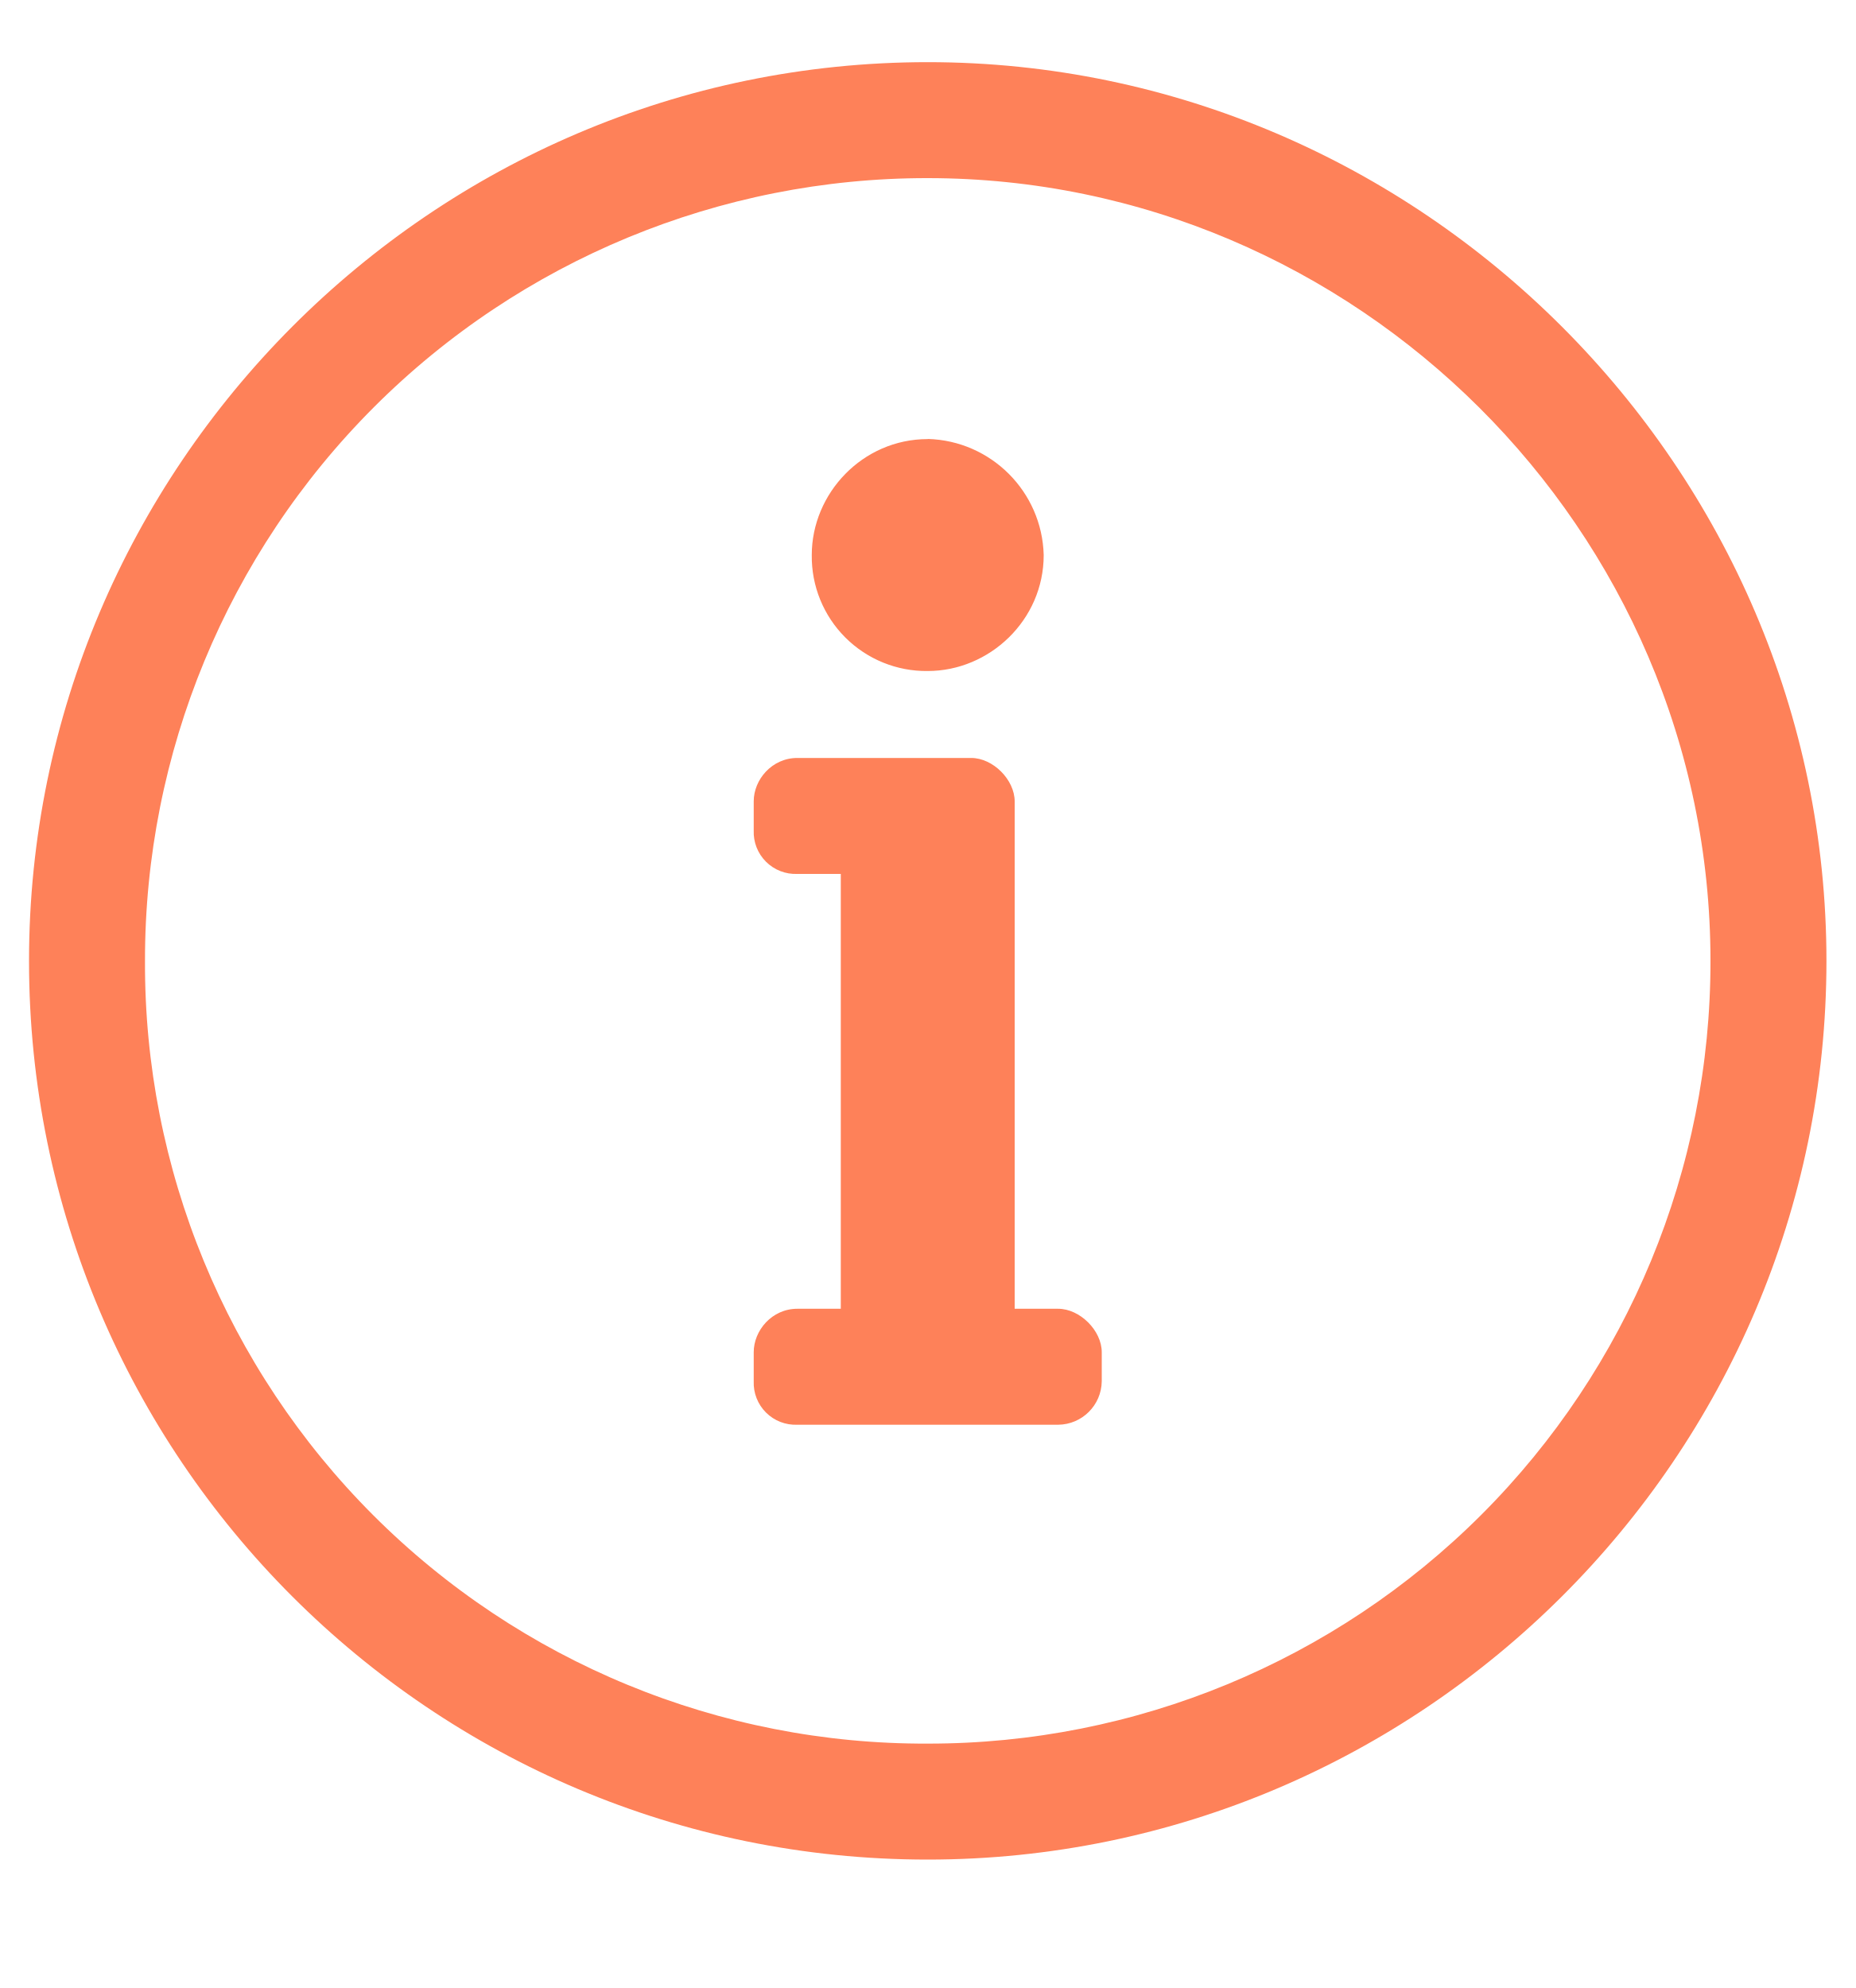
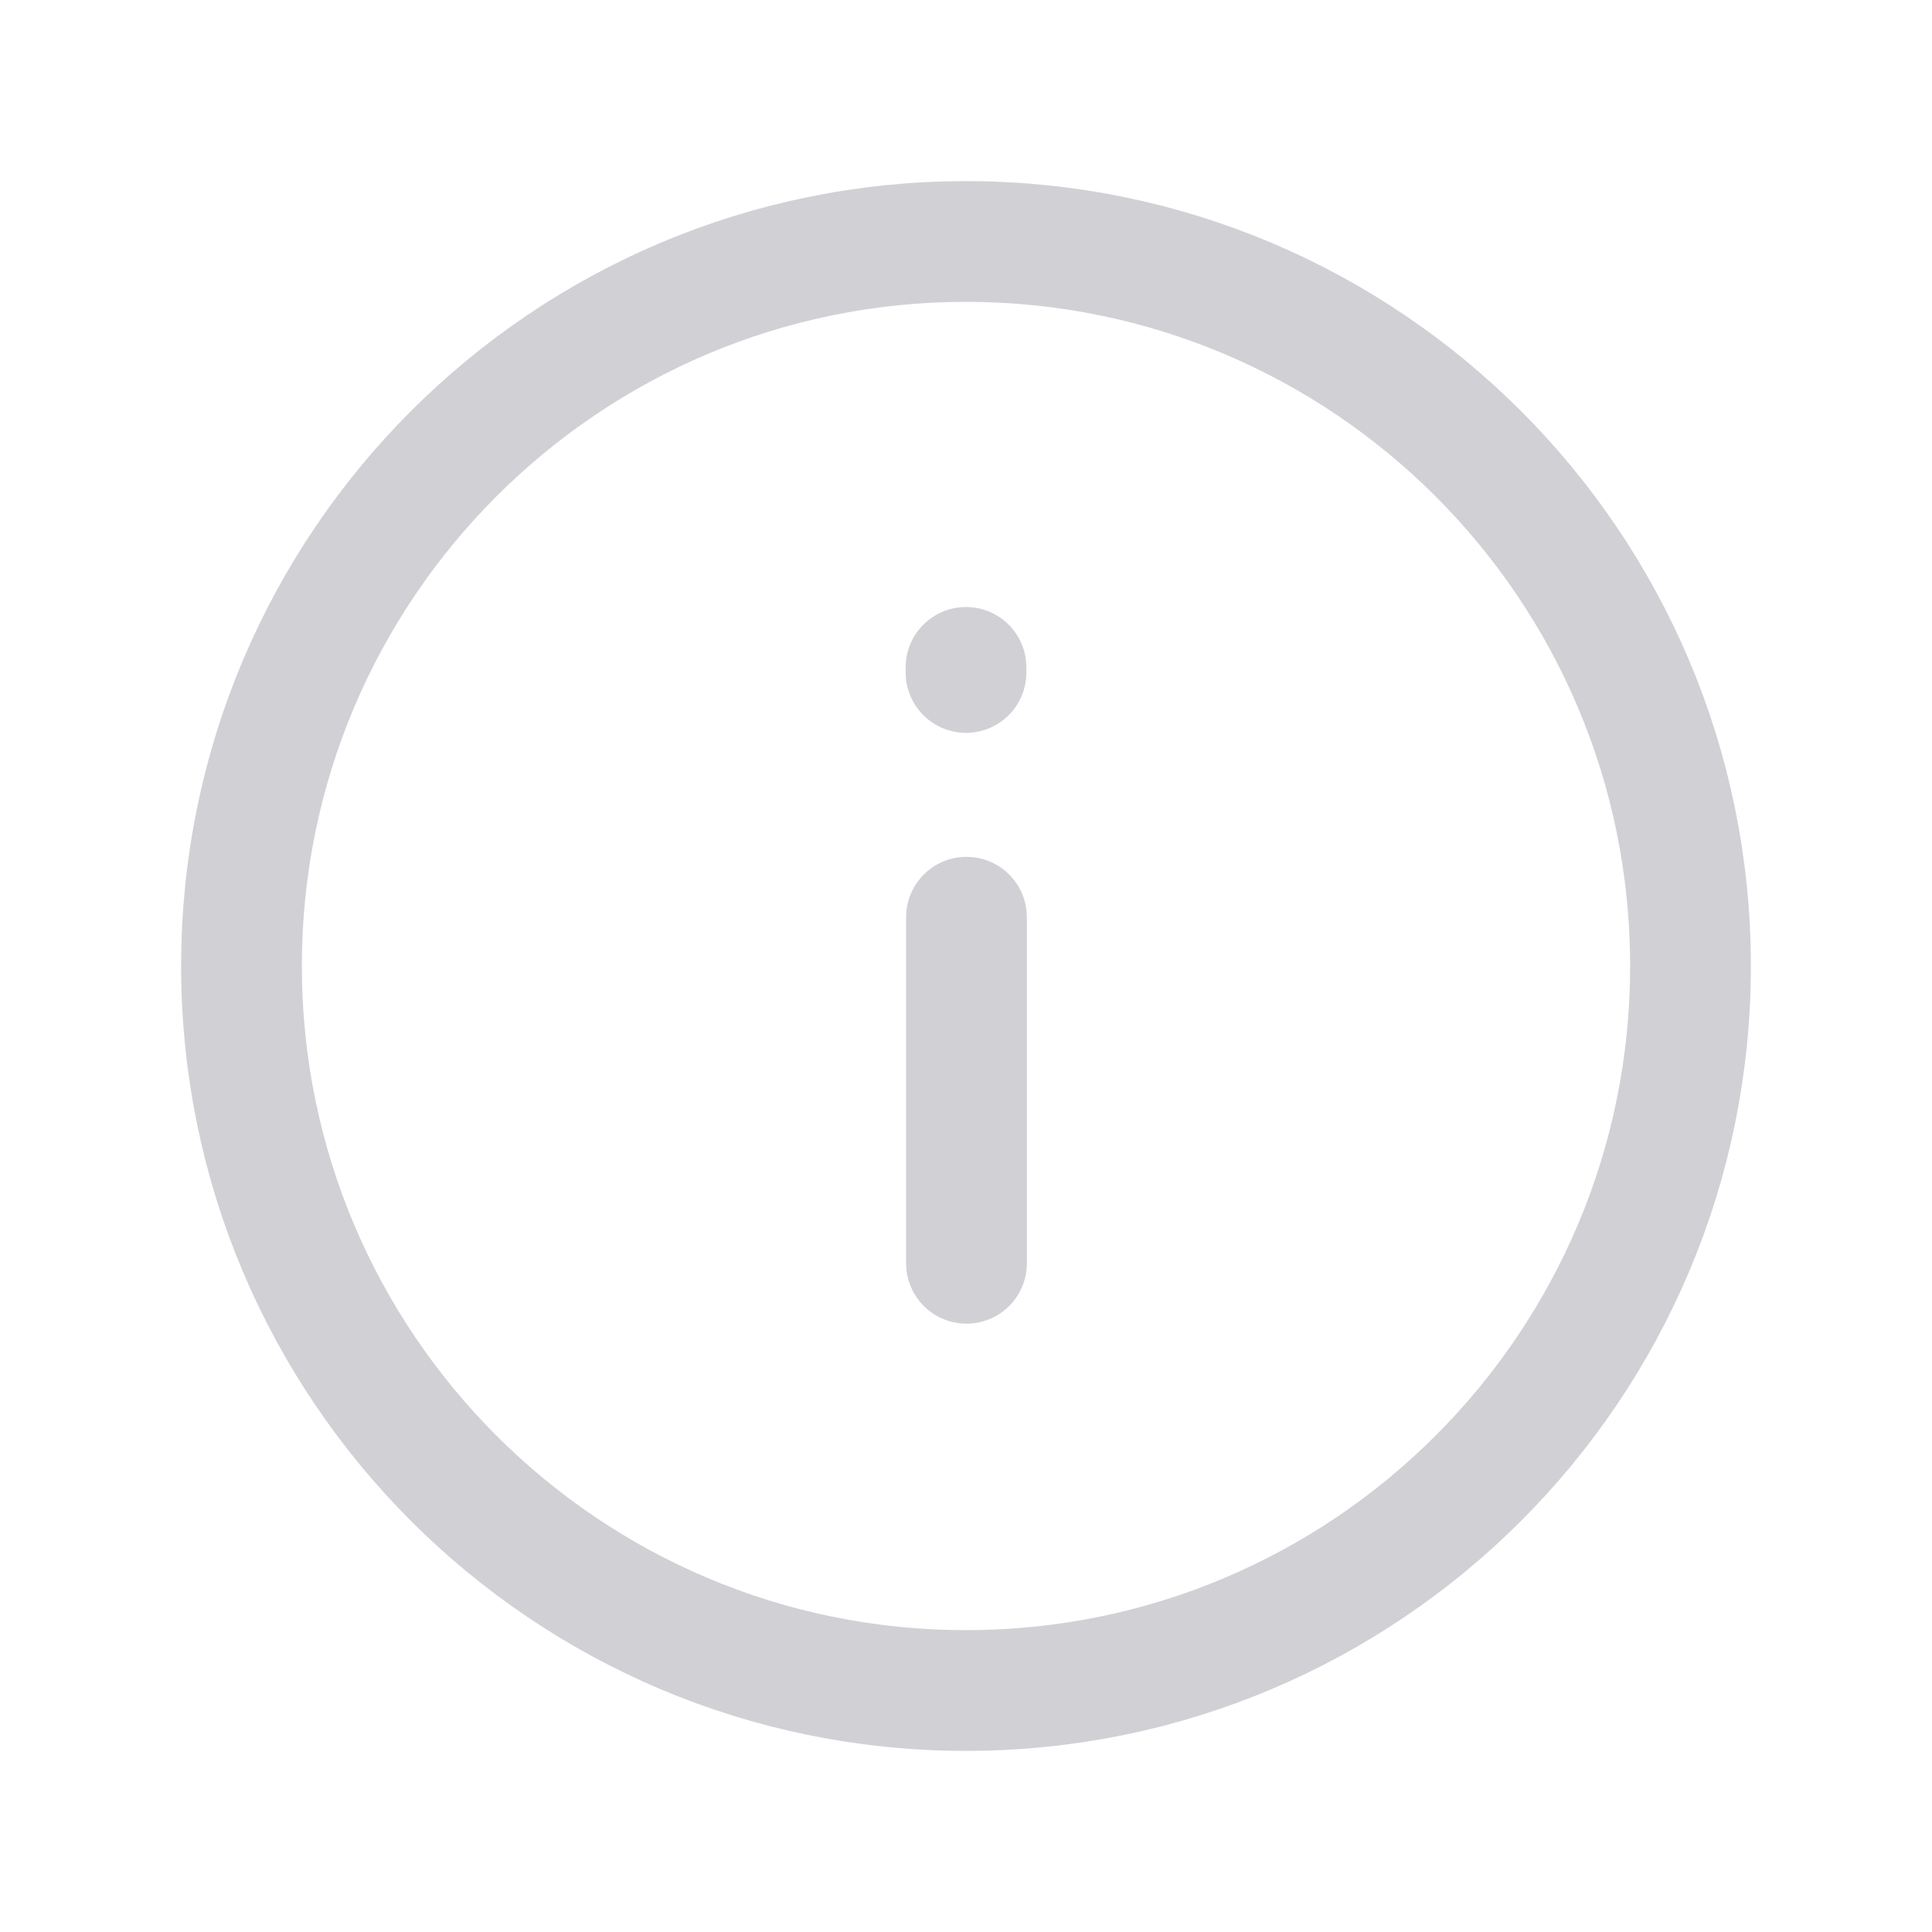
- <svg xmlns="http://www.w3.org/2000/svg" width="14" height="15" fill="none" viewBox="0 0 14 15">
-   <path fill="#FE8159" d="M7 1.344A5.899 5.899 0 0 0 1.094 7.25 5.882 5.882 0 0 0 7 13.156a5.899 5.899 0 0 0 5.906-5.906c0-3.254-2.68-5.906-5.906-5.906Zm0-.875c3.719 0 6.781 3.062 6.781 6.781 0 3.746-3.062 6.781-6.781 6.781A6.78 6.78 0 0 1 .219 7.25C.219 3.531 3.254.469 7 .469Zm-.984 9.406h.328V6.594h-.328a.316.316 0 0 1-.329-.328v-.22c0-.163.137-.327.329-.327h1.312c.164 0 .328.164.328.328v3.828h.328c.164 0 .329.164.329.328v.219a.332.332 0 0 1-.329.328H6.016a.316.316 0 0 1-.329-.328v-.219c0-.164.137-.328.329-.328ZM7 3.312a.9.9 0 0 1 .875.876c0 .492-.41.875-.875.875a.864.864 0 0 1-.875-.875c0-.465.383-.875.875-.875Z" />
+ <svg xmlns="http://www.w3.org/2000/svg" width="16" height="16" fill="none" viewBox="0 0 16 16">
+   <path stroke="#D1D0D5" stroke-linecap="round" stroke-linejoin="round" d="M2 8a6 6 0 1 0 12 0A6 6 0 0 0 2 8Z" />
+   <path fill="#D1D0D5" d="M8.004 10.462V7.596ZM8 5.57v-.042Z" />
+   <path stroke="#D1D0D5" stroke-linecap="round" stroke-linejoin="round" d="M8.004 10.462V7.596M8 5.569v-.042" />
</svg>
